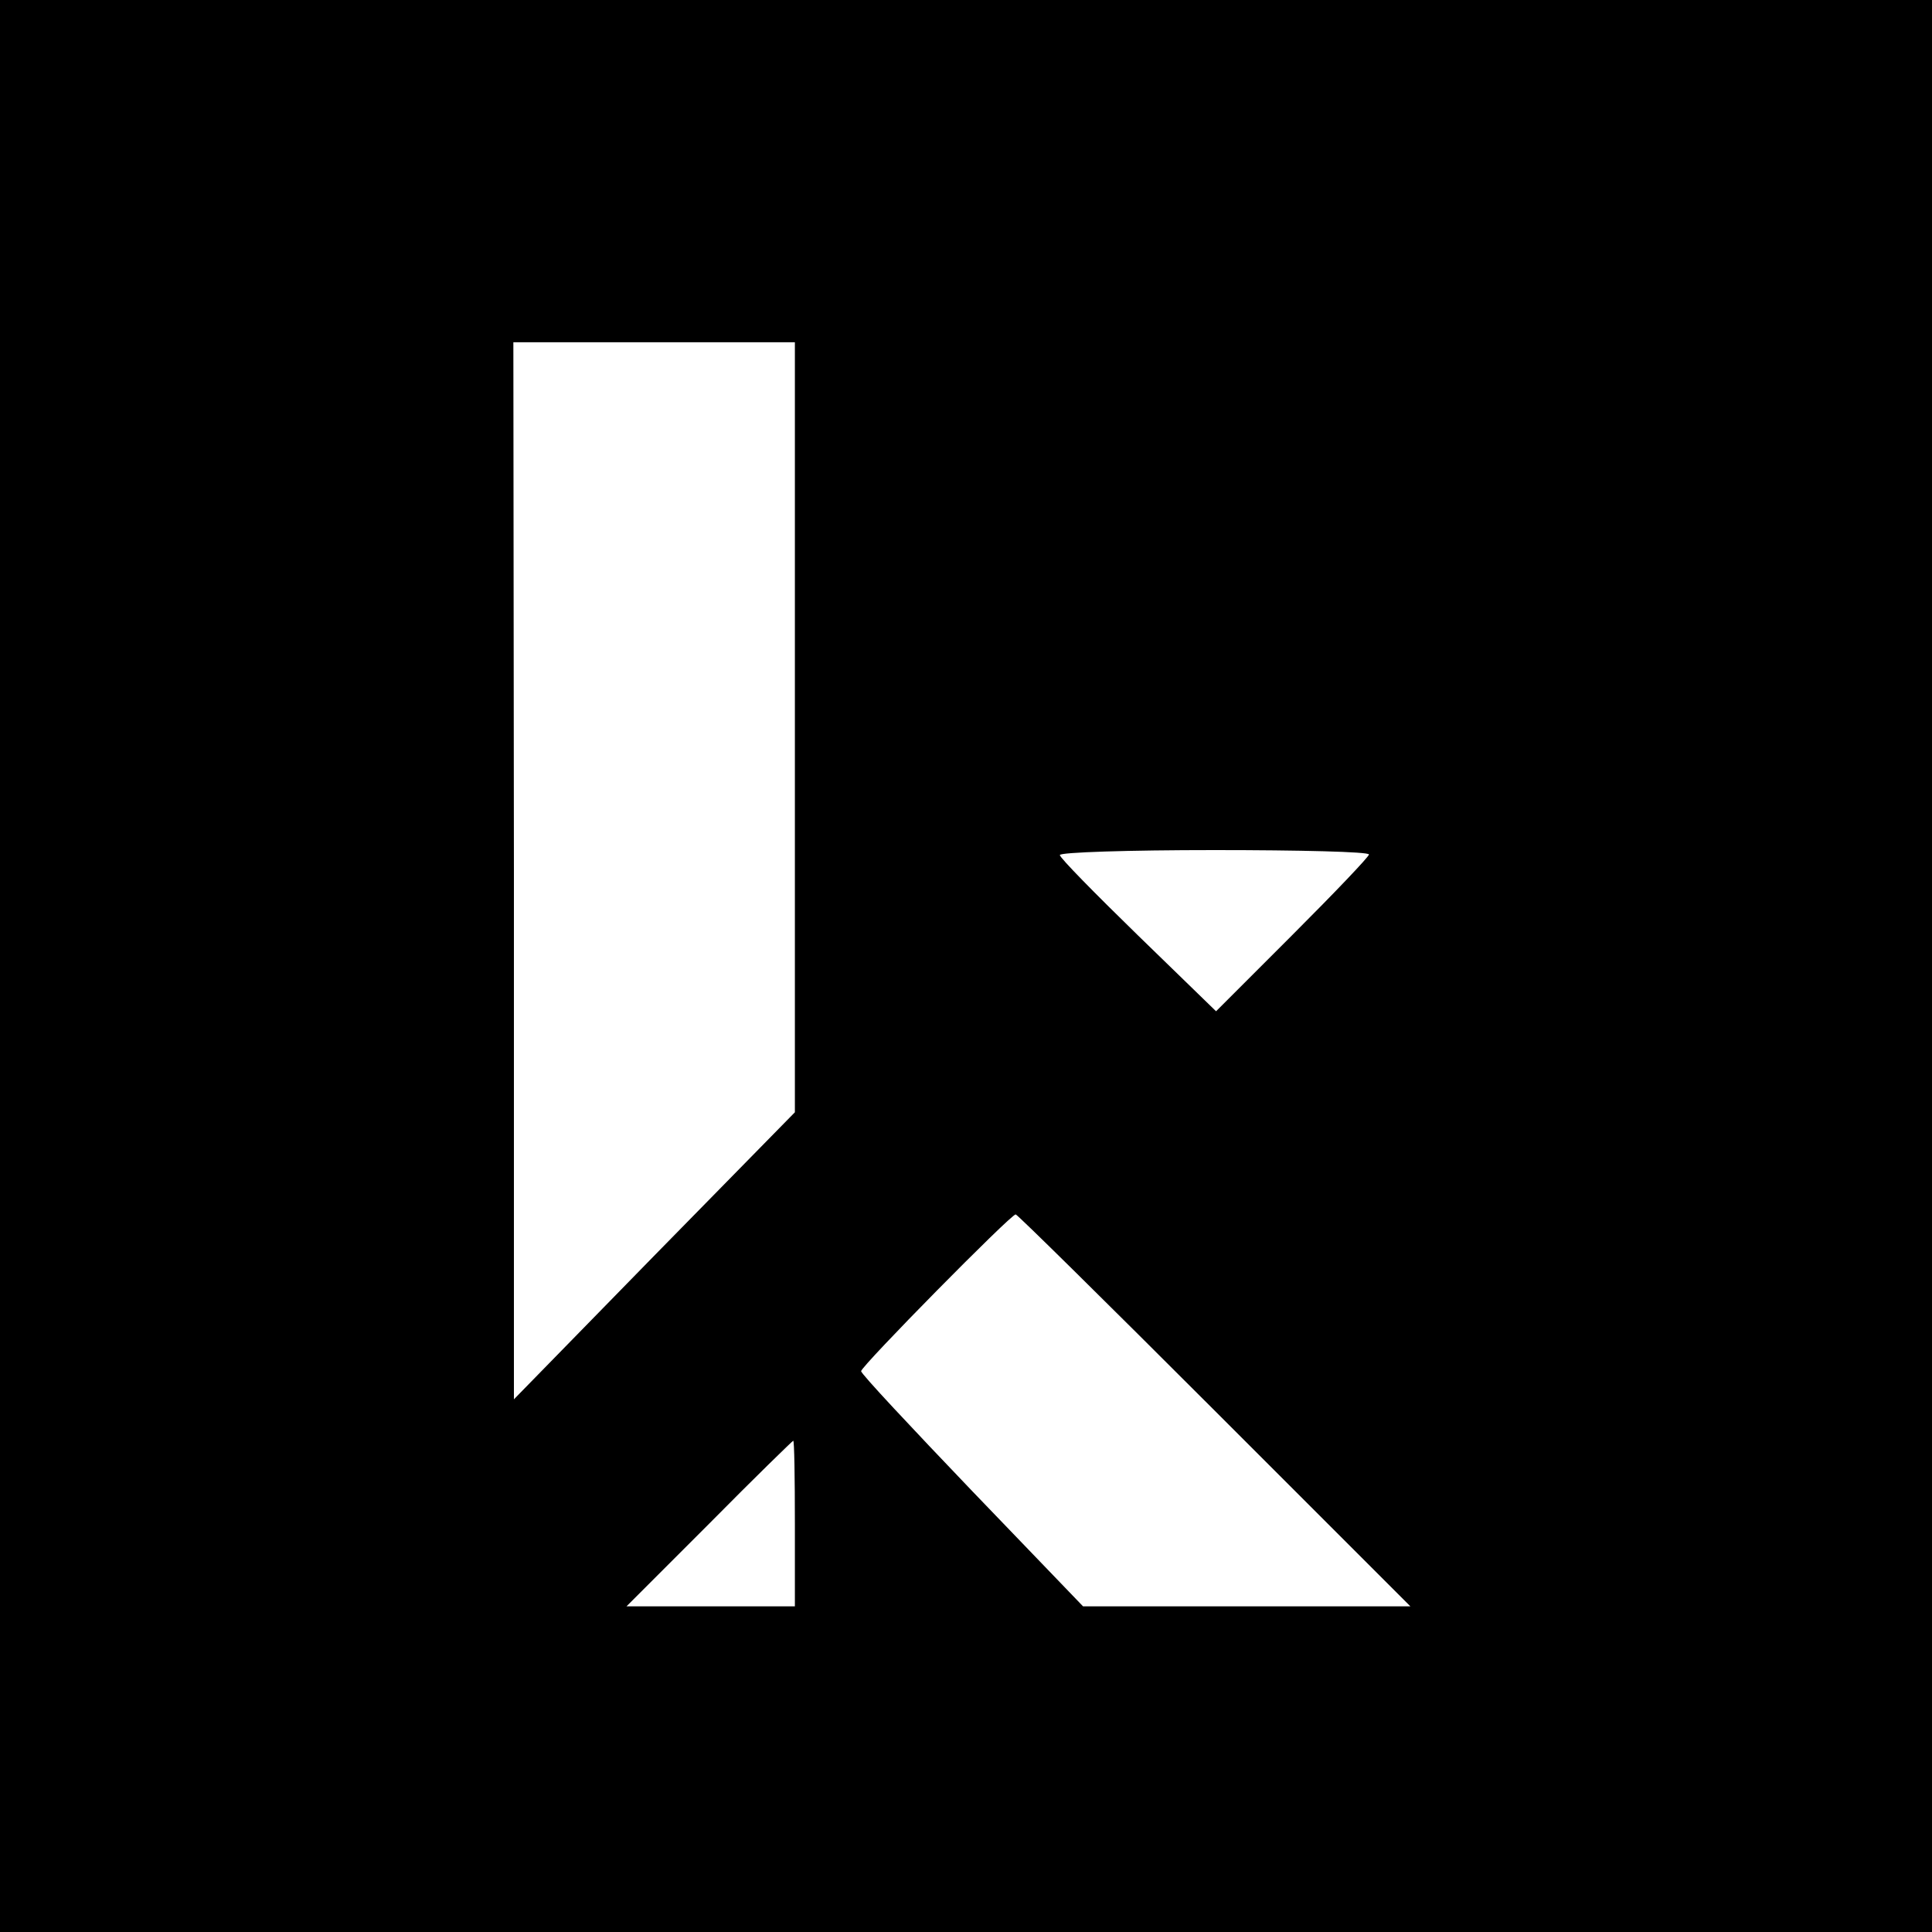
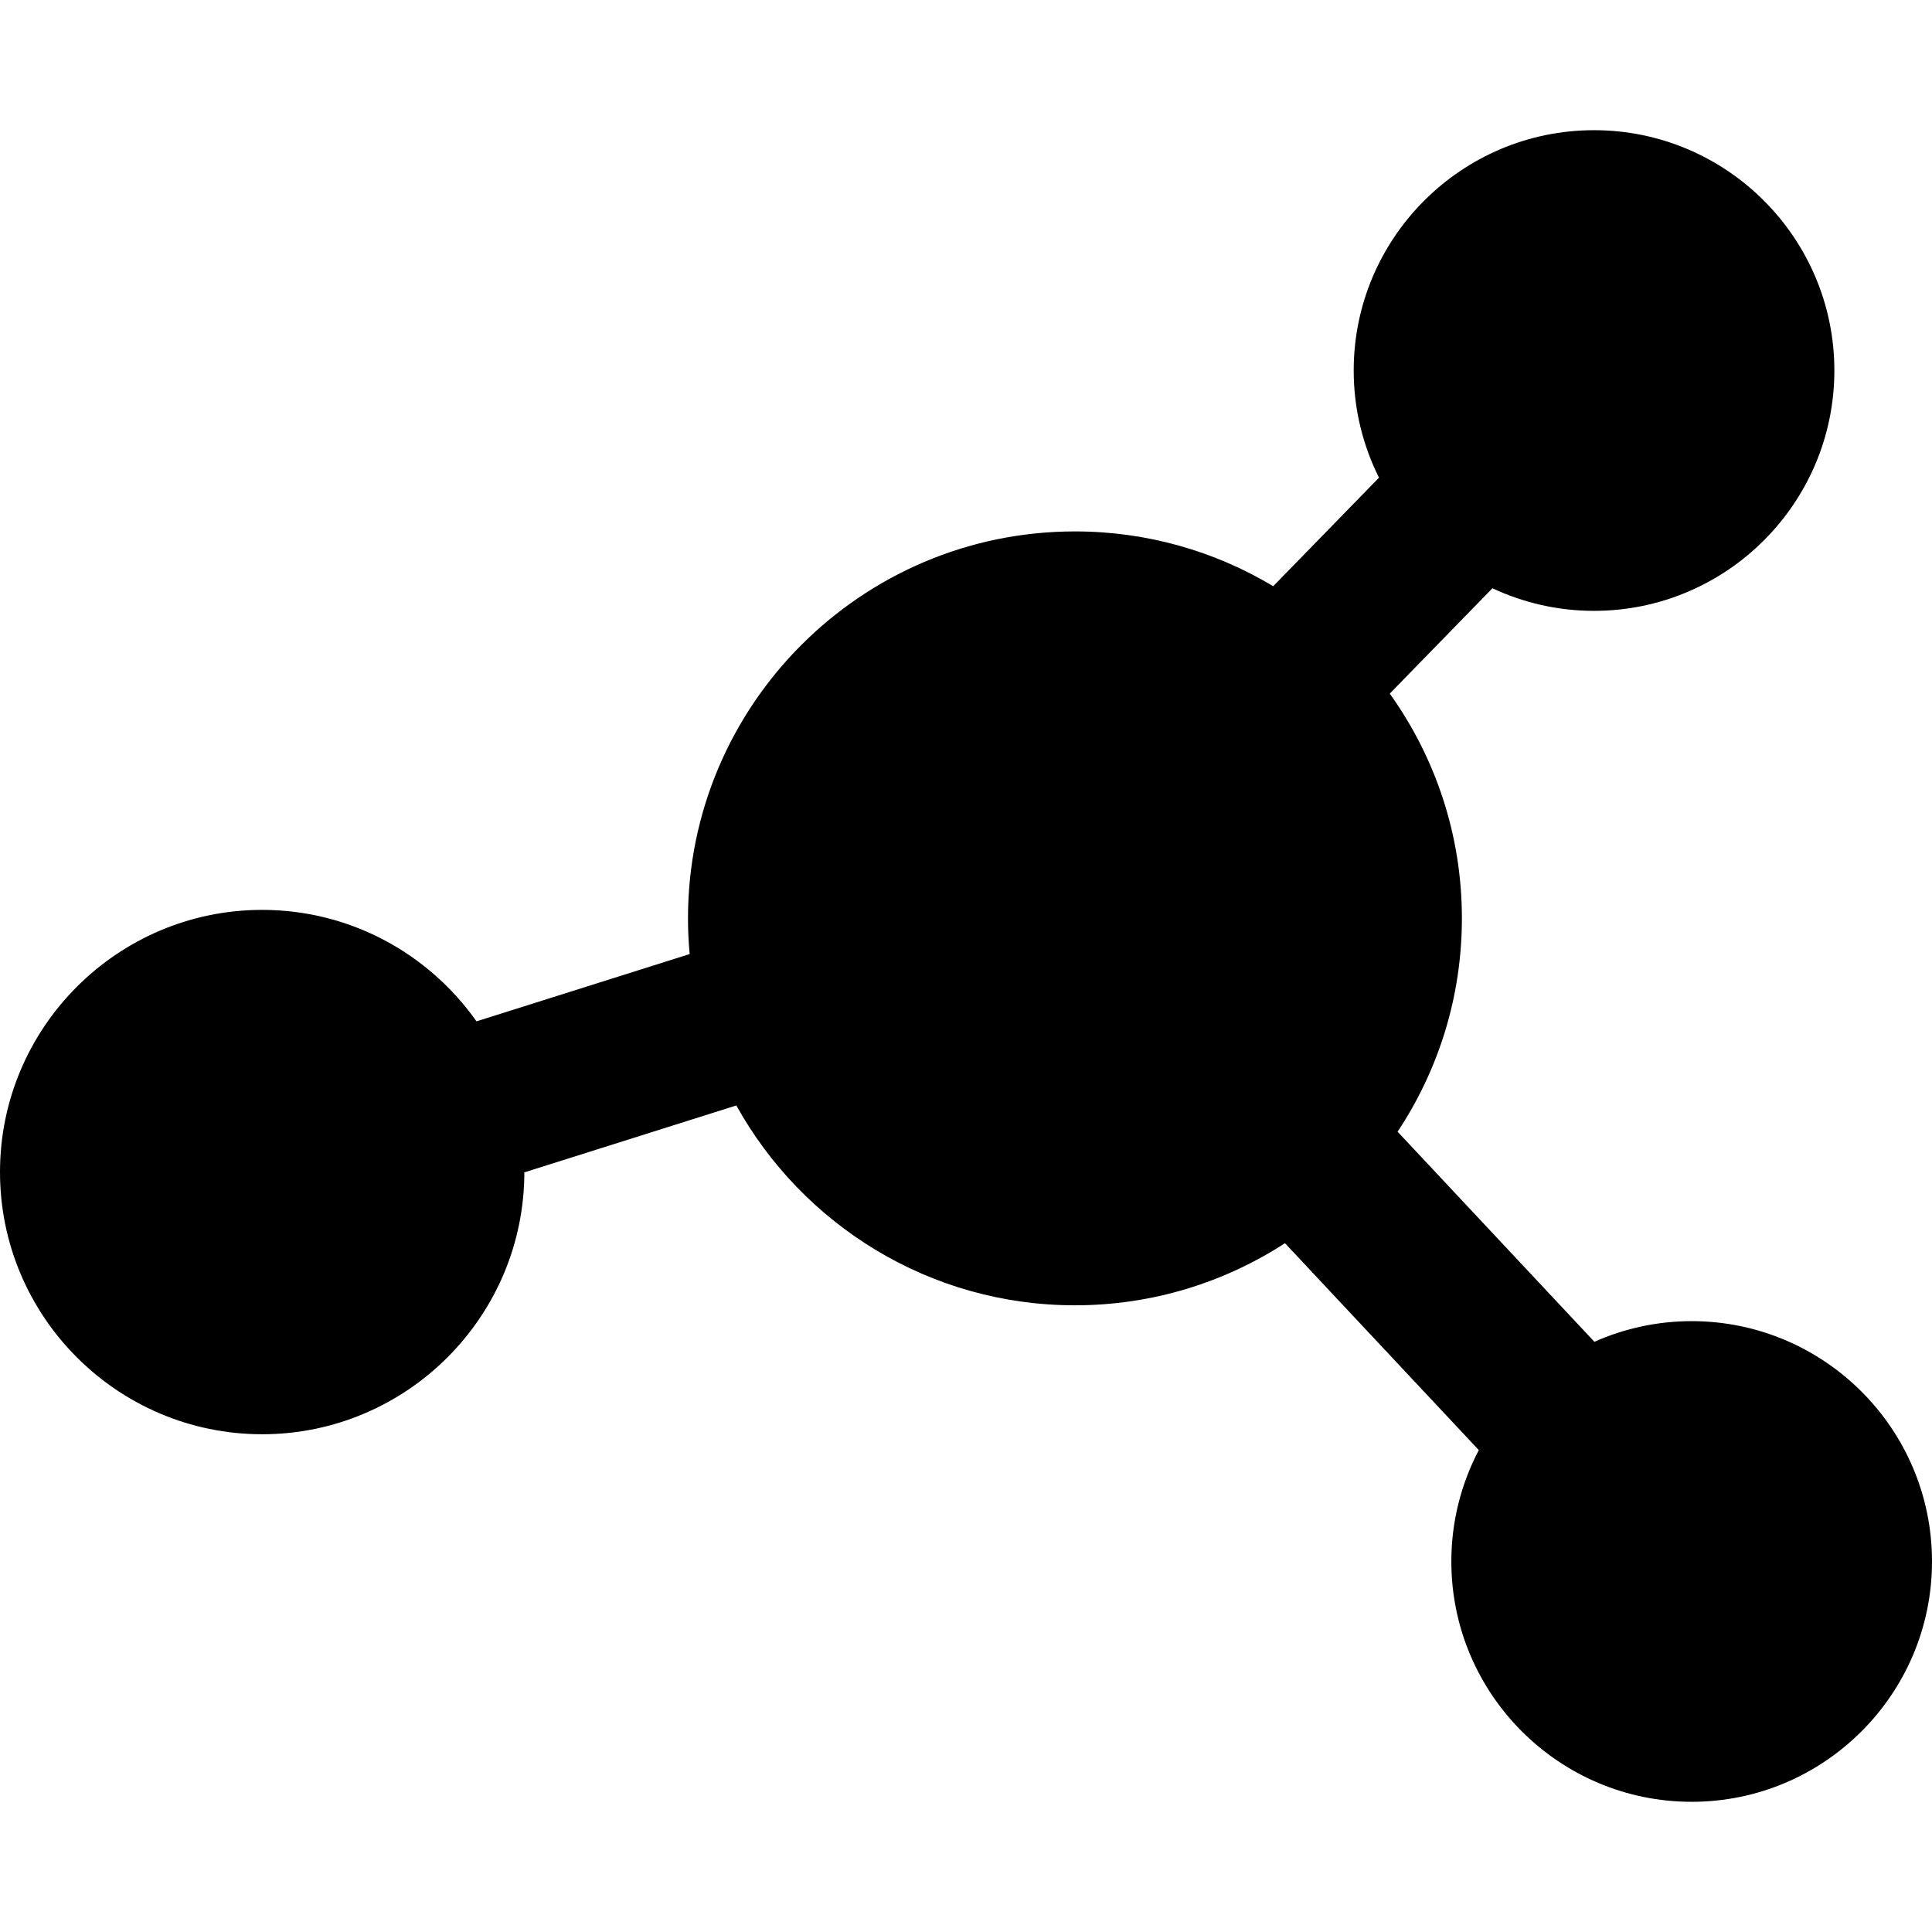
- <svg xmlns="http://www.w3.org/2000/svg" version="1.0" width="350pt" height="350pt" viewBox="0 0 350 350" preserveAspectRatio="xMidYMid meet">
-   <g transform="translate(0,350) scale(0.1,-0.1)" fill="#000000" stroke="none">
-     <path d="M0 1750 l0 -1750 1750 0 1750 0 0 1750 0 1750 -1750 0 -1750 0 0 -1750z m1440 433 l0 -698 -255 -260 -254 -260 0 958 -1 957 255 0 255 0 0 -697z m1040 -231 c0 -4 -62 -69 -138 -145 l-139 -139 -141 137 c-78 76 -142 141 -142 146 0 5 124 9 280 9 154 0 280 -3 280 -8z m-280 -1007 l355 -355 -296 0 -297 0 -201 209 c-110 115 -201 212 -201 217 0 9 271 284 280 284 3 0 165 -160 360 -355z m-760 -205 l0 -150 -152 0 -153 0 150 150 c82 83 151 150 152 150 2 0 3 -67 3 -150z" />
+ <svg xmlns="http://www.w3.org/2000/svg" fill="#000000" height="256px" width="256px" version="1.1" id="Capa_1" viewBox="0 0 451.22 451.22" xml:space="preserve" stroke="#000000" stroke-width="0.005">
+   <g id="SVGRepo_bgCarrier" stroke-width="0" />
+   <g id="SVGRepo_tracerCarrier" stroke-linecap="round" stroke-linejoin="round" stroke="#CCCCCC" stroke-width="1.805" />
+   <g id="SVGRepo_iconCarrier">
+     <path d="M61.23,334.97c33.74,0,61.192-27.431,61.231-61.163l49.512-15.628c15.426,27.809,45.09,46.675,79.08,46.675 c18.07,0,34.916-5.334,49.052-14.506l45.271,48.325c-4.089,7.782-6.416,16.628-6.416,26.011c0,30.95,25.181,56.13,56.131,56.13 s56.13-25.18,56.13-56.13s-25.18-56.13-56.13-56.13c-8.084,0-15.766,1.731-22.717,4.821L326.41,264.31 c9.483-14.294,15.017-31.426,15.017-49.828c0-19.558-6.248-37.683-16.849-52.489l23.981-24.606 c7.213,3.379,15.252,5.279,23.728,5.279c30.95,0,56.13-25.18,56.13-56.13s-25.18-56.13-56.13-56.13s-56.13,25.18-56.13,56.13 c0,8.989,2.136,17.484,5.908,25.024l-24.704,25.348c-13.553-8.12-29.394-12.795-46.309-12.795c-49.831,0-90.371,40.539-90.371,90.37 c0,2.812,0.136,5.593,0.389,8.34l-49.783,15.714c-11.094-15.73-29.389-26.033-50.058-26.033C27.468,212.503,0,239.972,0,273.735 C0,307.5,27.468,334.97,61.23,334.97z" />
  </g>
</svg>
